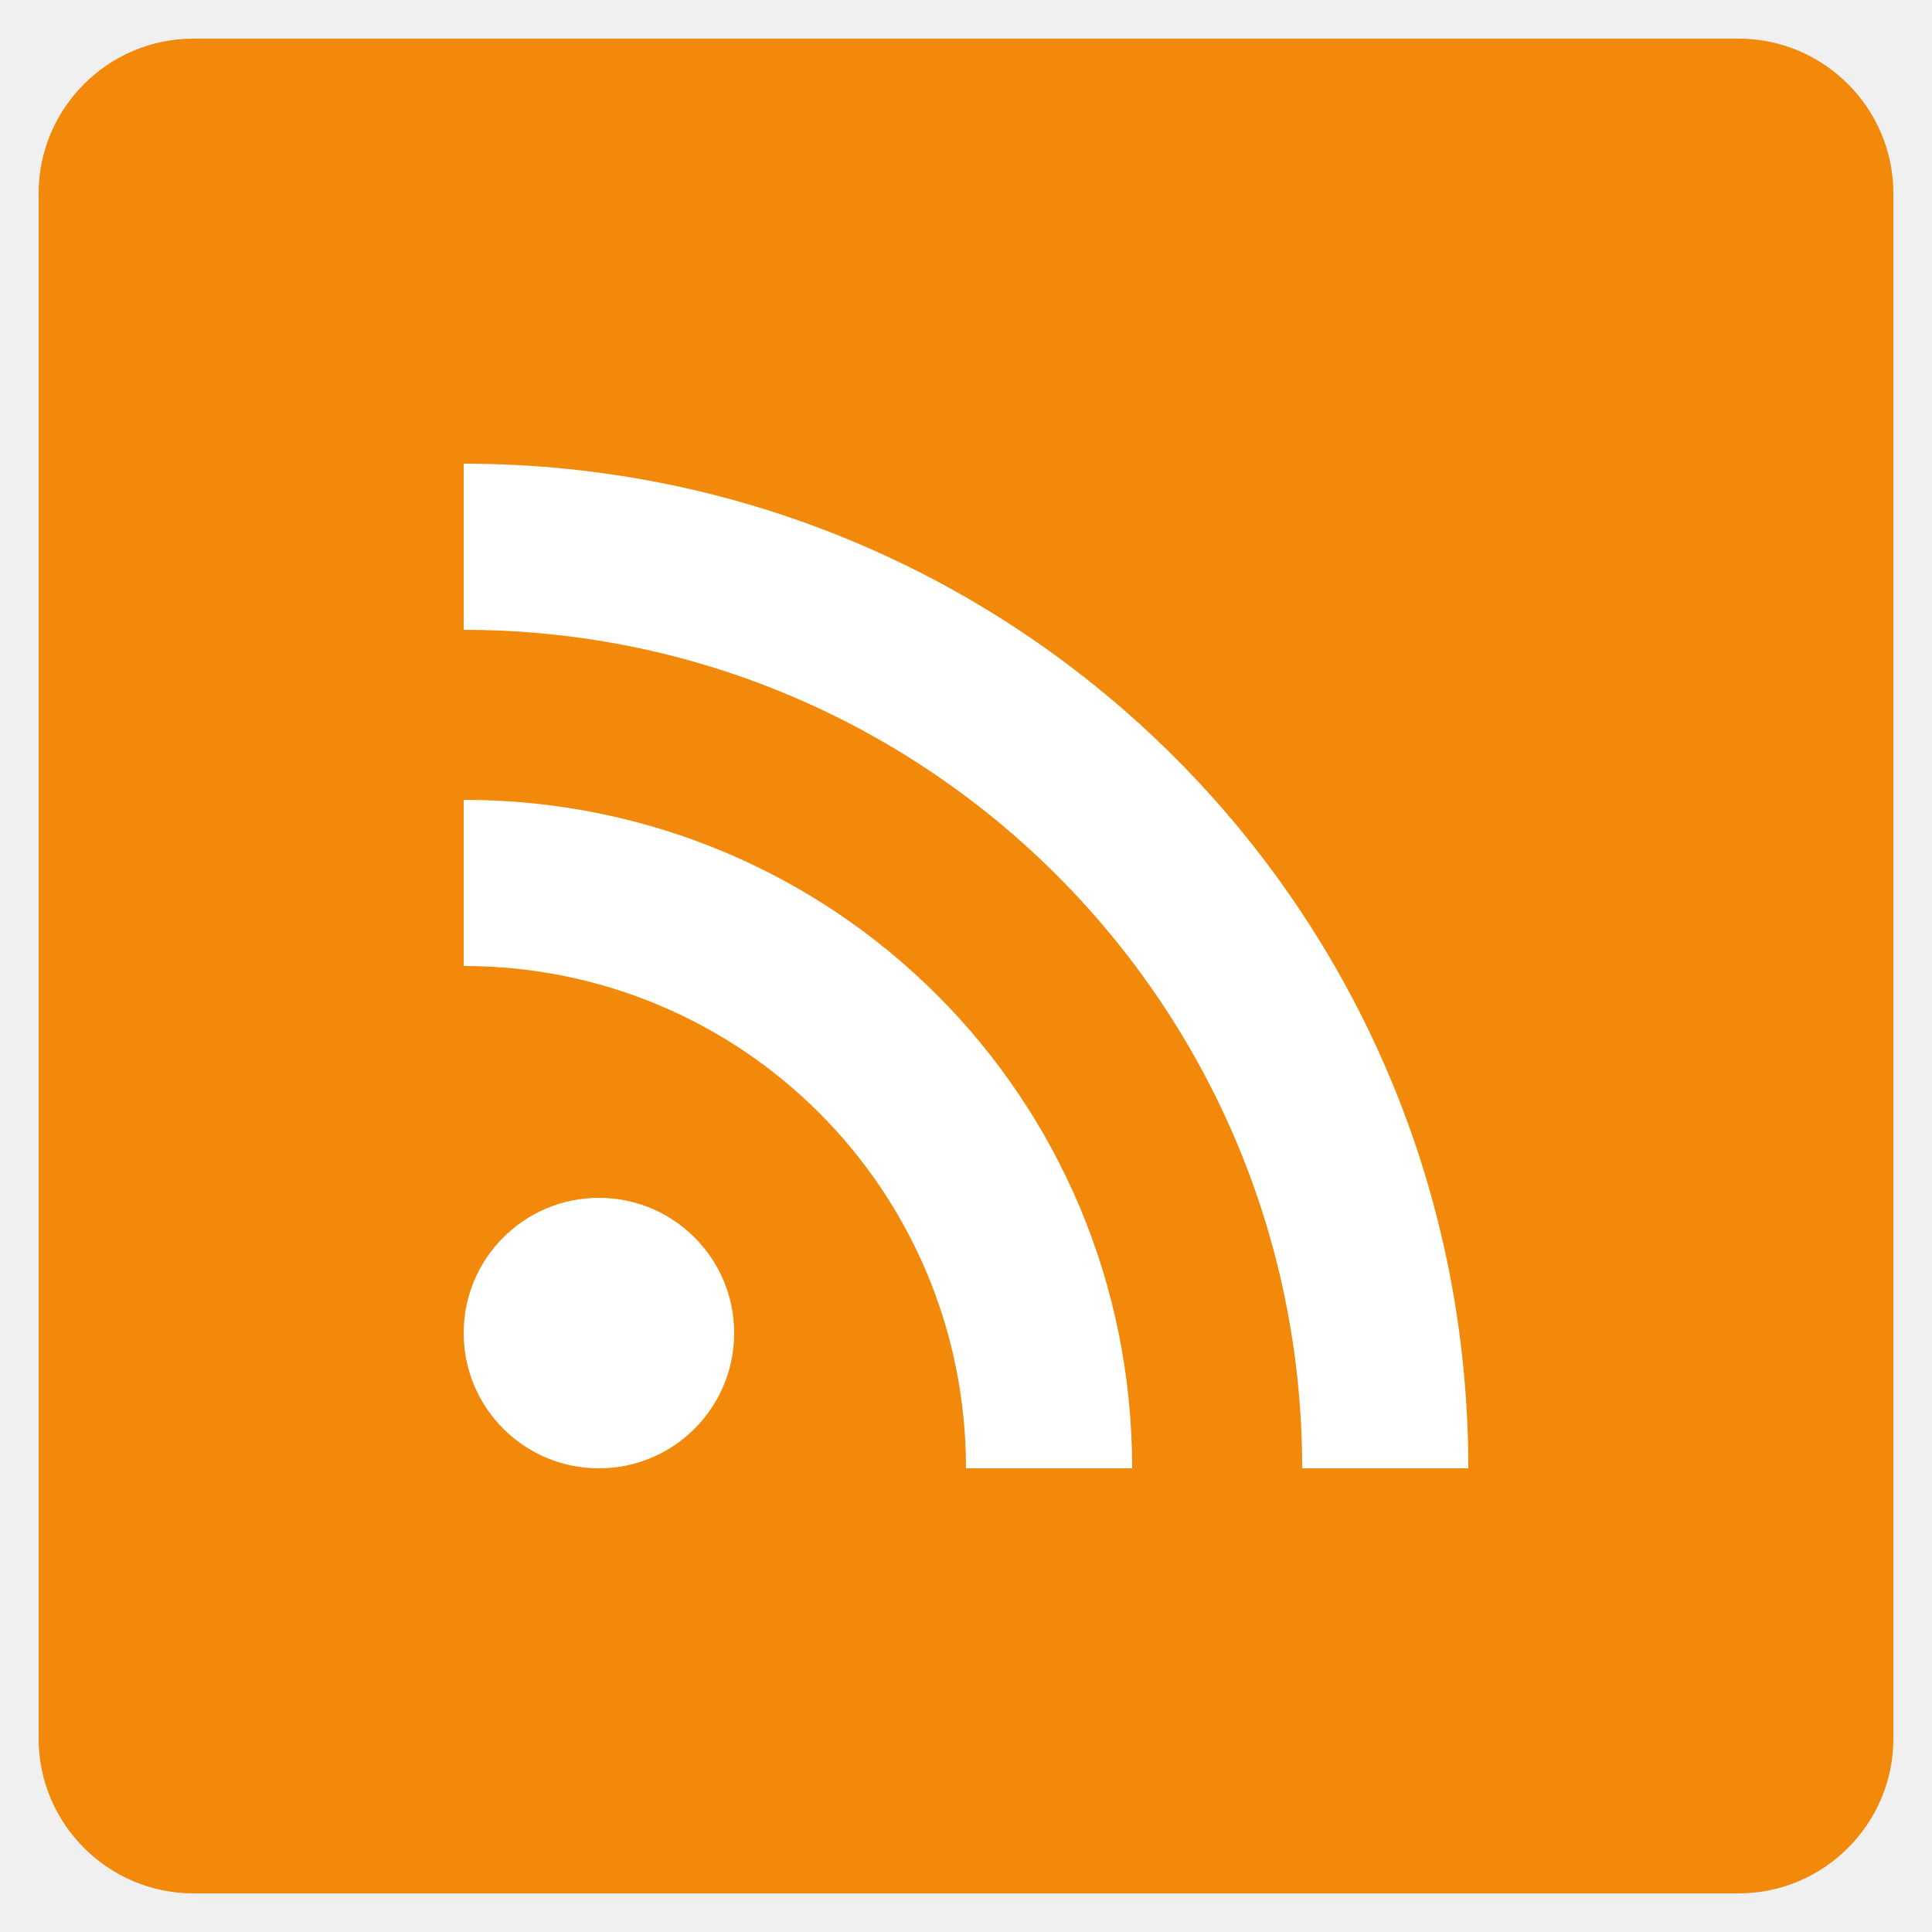
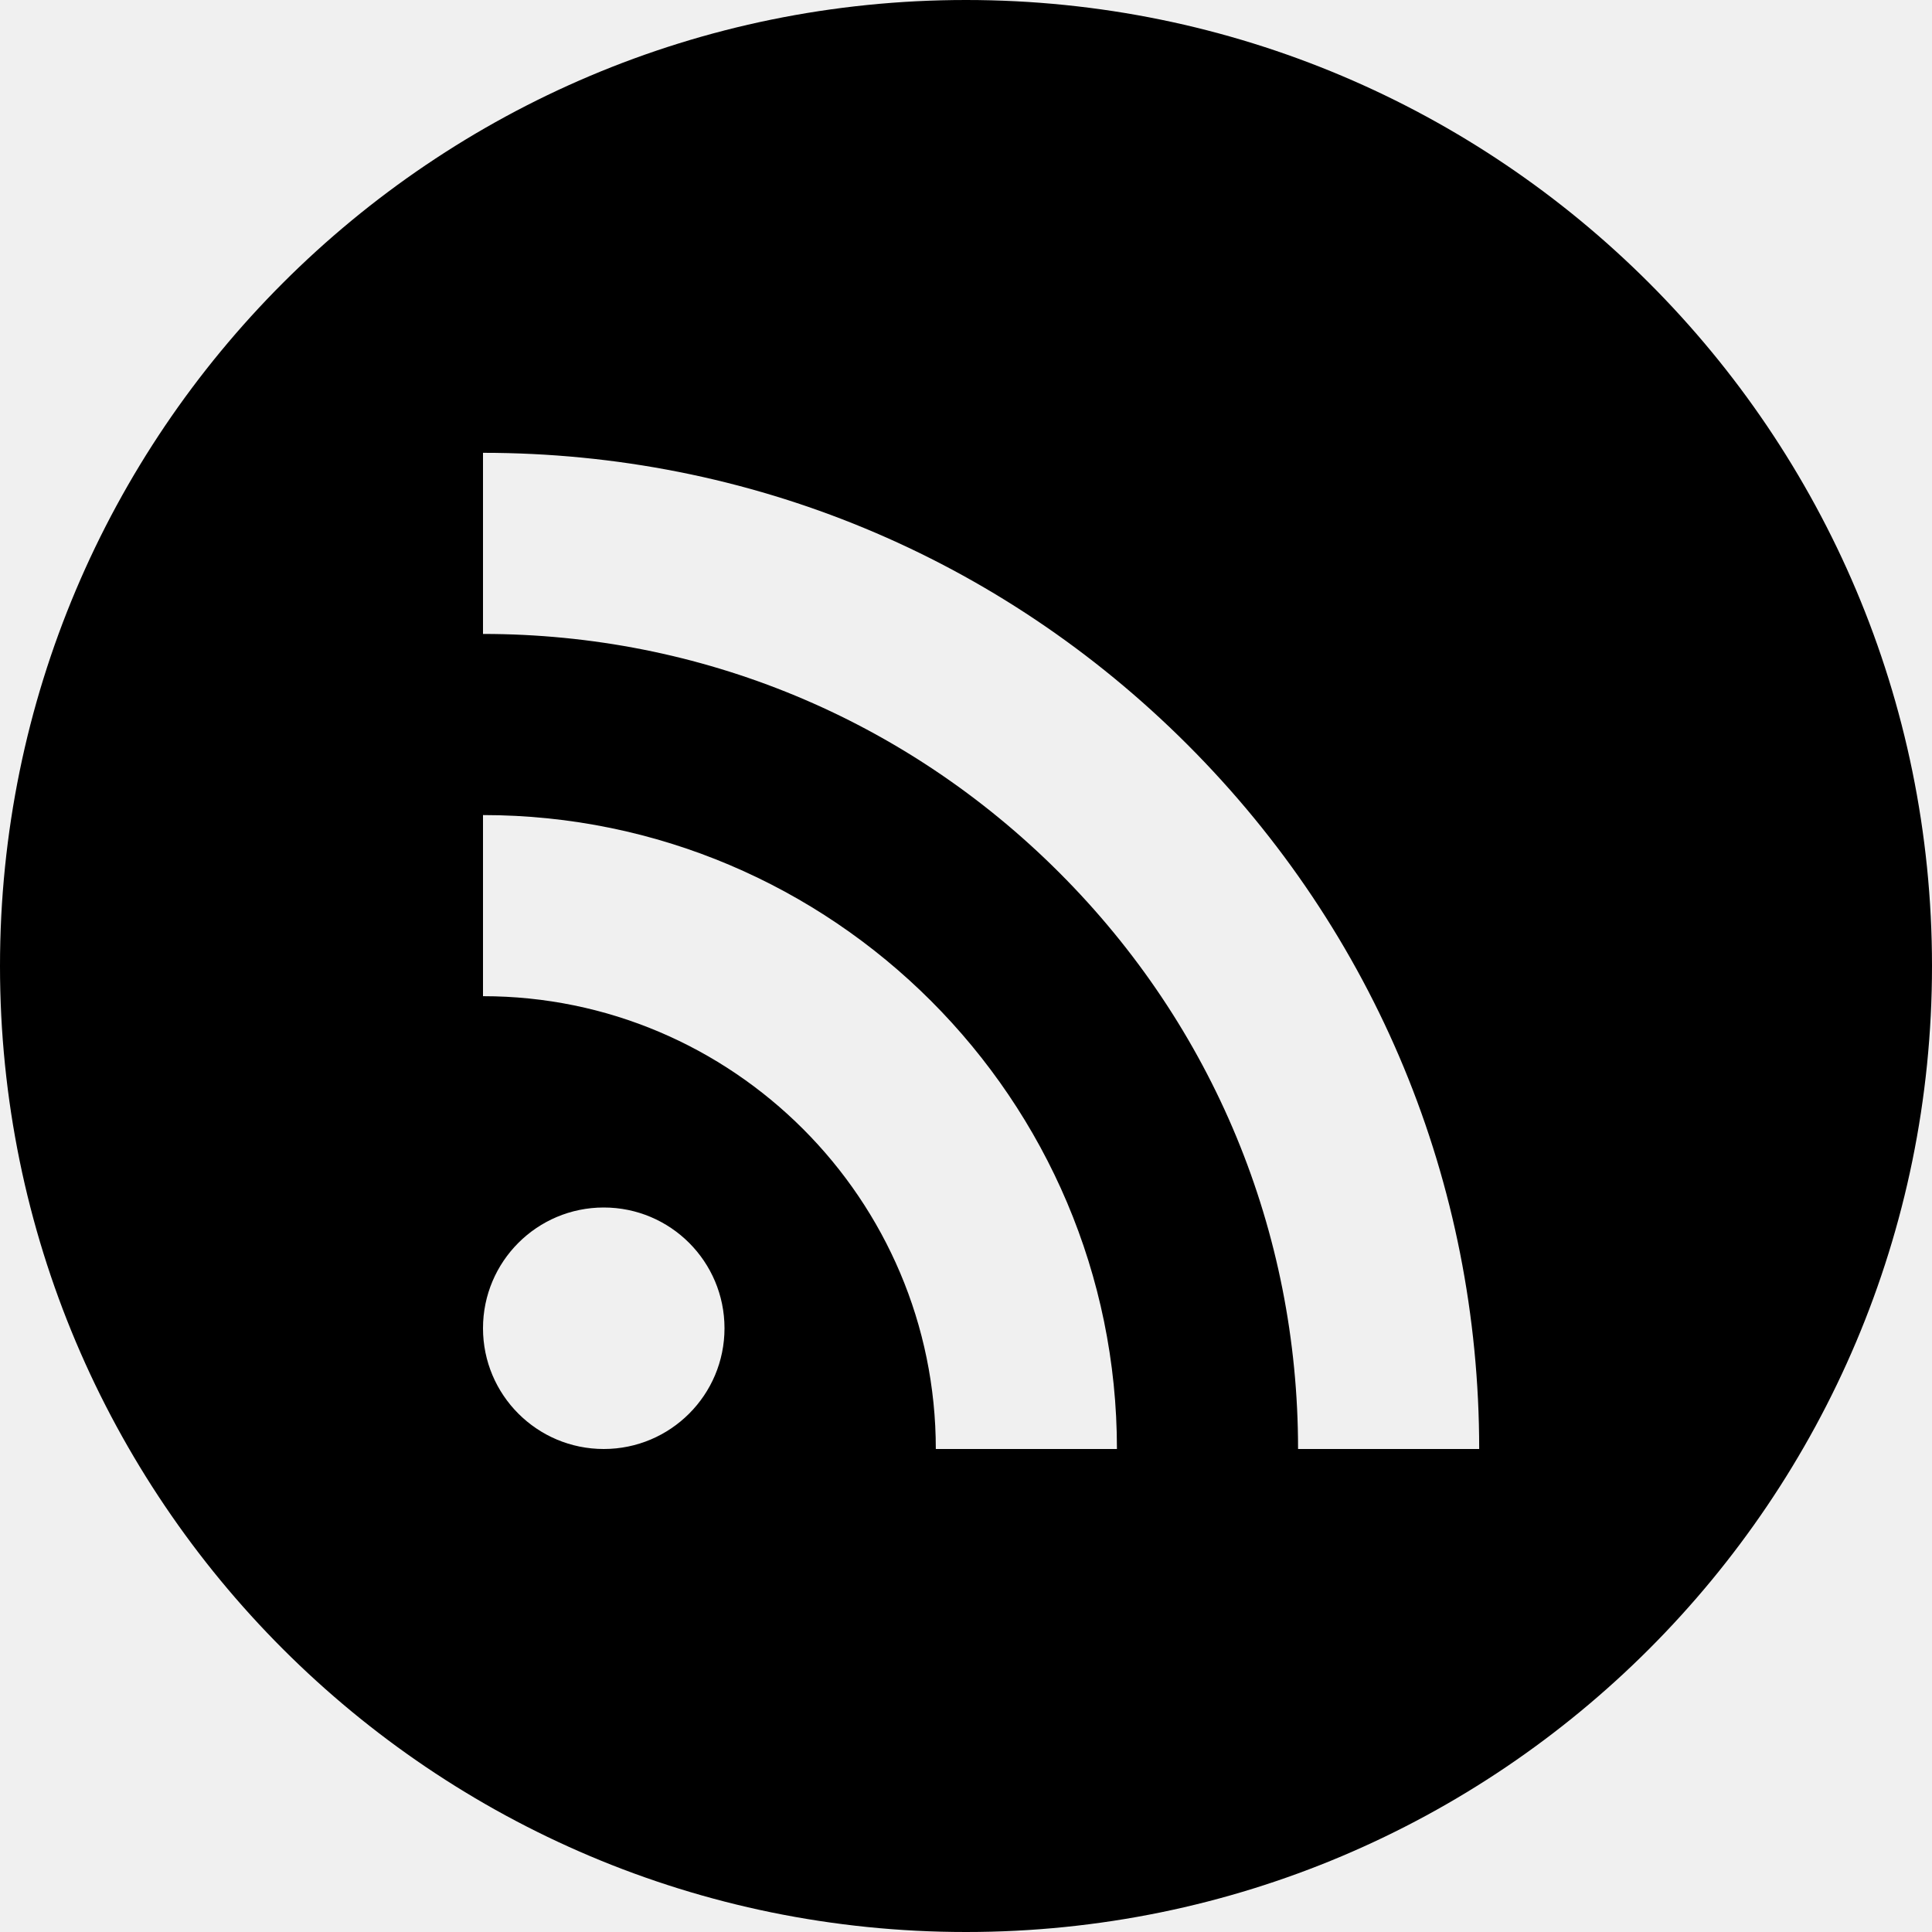
- <svg xmlns="http://www.w3.org/2000/svg" width="48" height="48" viewBox="0 0 50 50">
-   <style>.a{fill:#FFF;}</style>
-   <path d="M45 1H5C2.8 1 1 2.8 1 5v40c0 2.2 1.8 4 4 4h40c2.2 0 4-1.8 4-4V5C49 2.8 47.2 1 45 1z" fill="#F2890A" />
-   <circle cx="15.5" cy="34.5" r="3.5" class="a" />
-   <path d="M12 12v4.3c12 0 21.7 9.7 21.7 21.7H38C38 23.6 26.4 12 12 12z" class="a" />
-   <path d="M12 20.7V25c7.2 0 13 5.8 13 13h4.3C29.3 28.4 21.6 20.7 12 20.7z" class="a" />
+ <svg xmlns="http://www.w3.org/2000/svg" width="48" height="48" viewBox="0 0 512 512">
+   <path d="M256 0C114.615 0 0 114.615 0 256s114.615 256 256 256 256-114.615 256-256S397.385 0 256 0zm-96 384c-17.673 0-32-14.327-32-32s14.327-32 32-32 32 14.327 32 32-14.327 32-32 32zm88 0c0-66.168-53.832-120-120-120v-48c92.636 0 168 75.364 168 168h-48zm96 0c0-57.695-22.469-111.938-63.266-152.735C239.938 190.468 185.696 168 128 168v-48c70.517 0 136.812 27.461 186.678 77.324C364.539 247.187 392 313.482 392 384h-48z" />
</svg>
